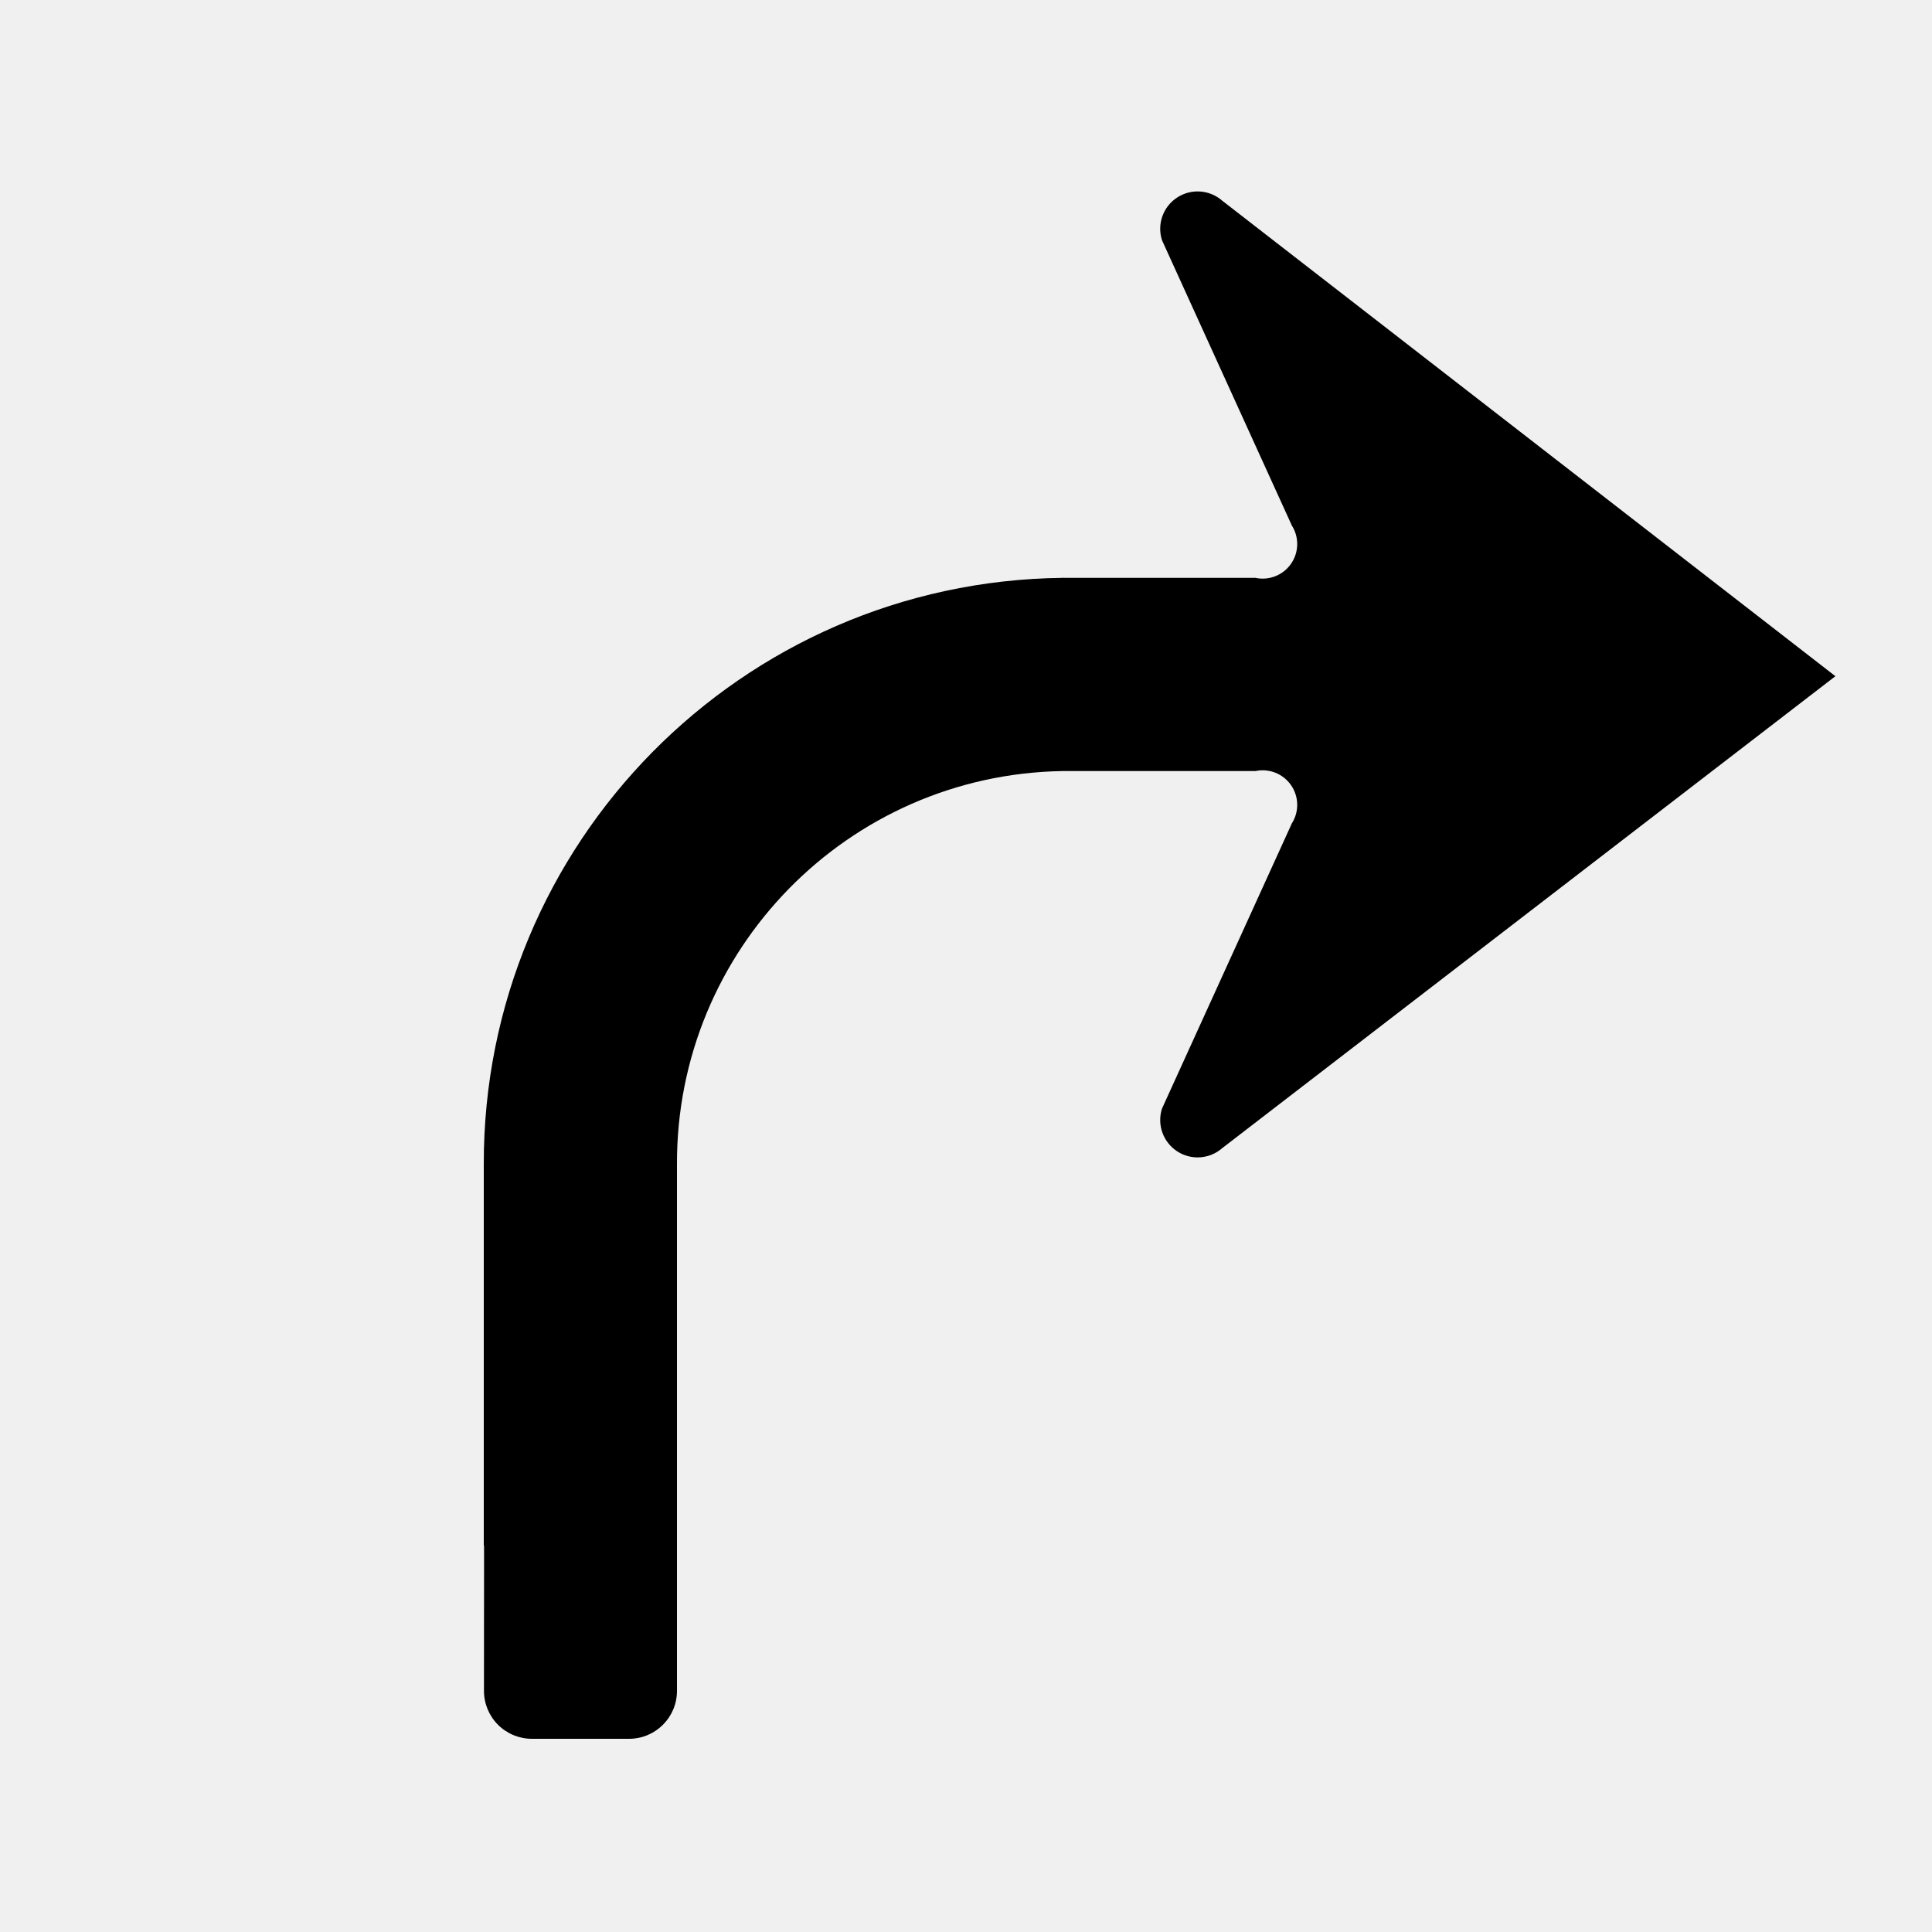
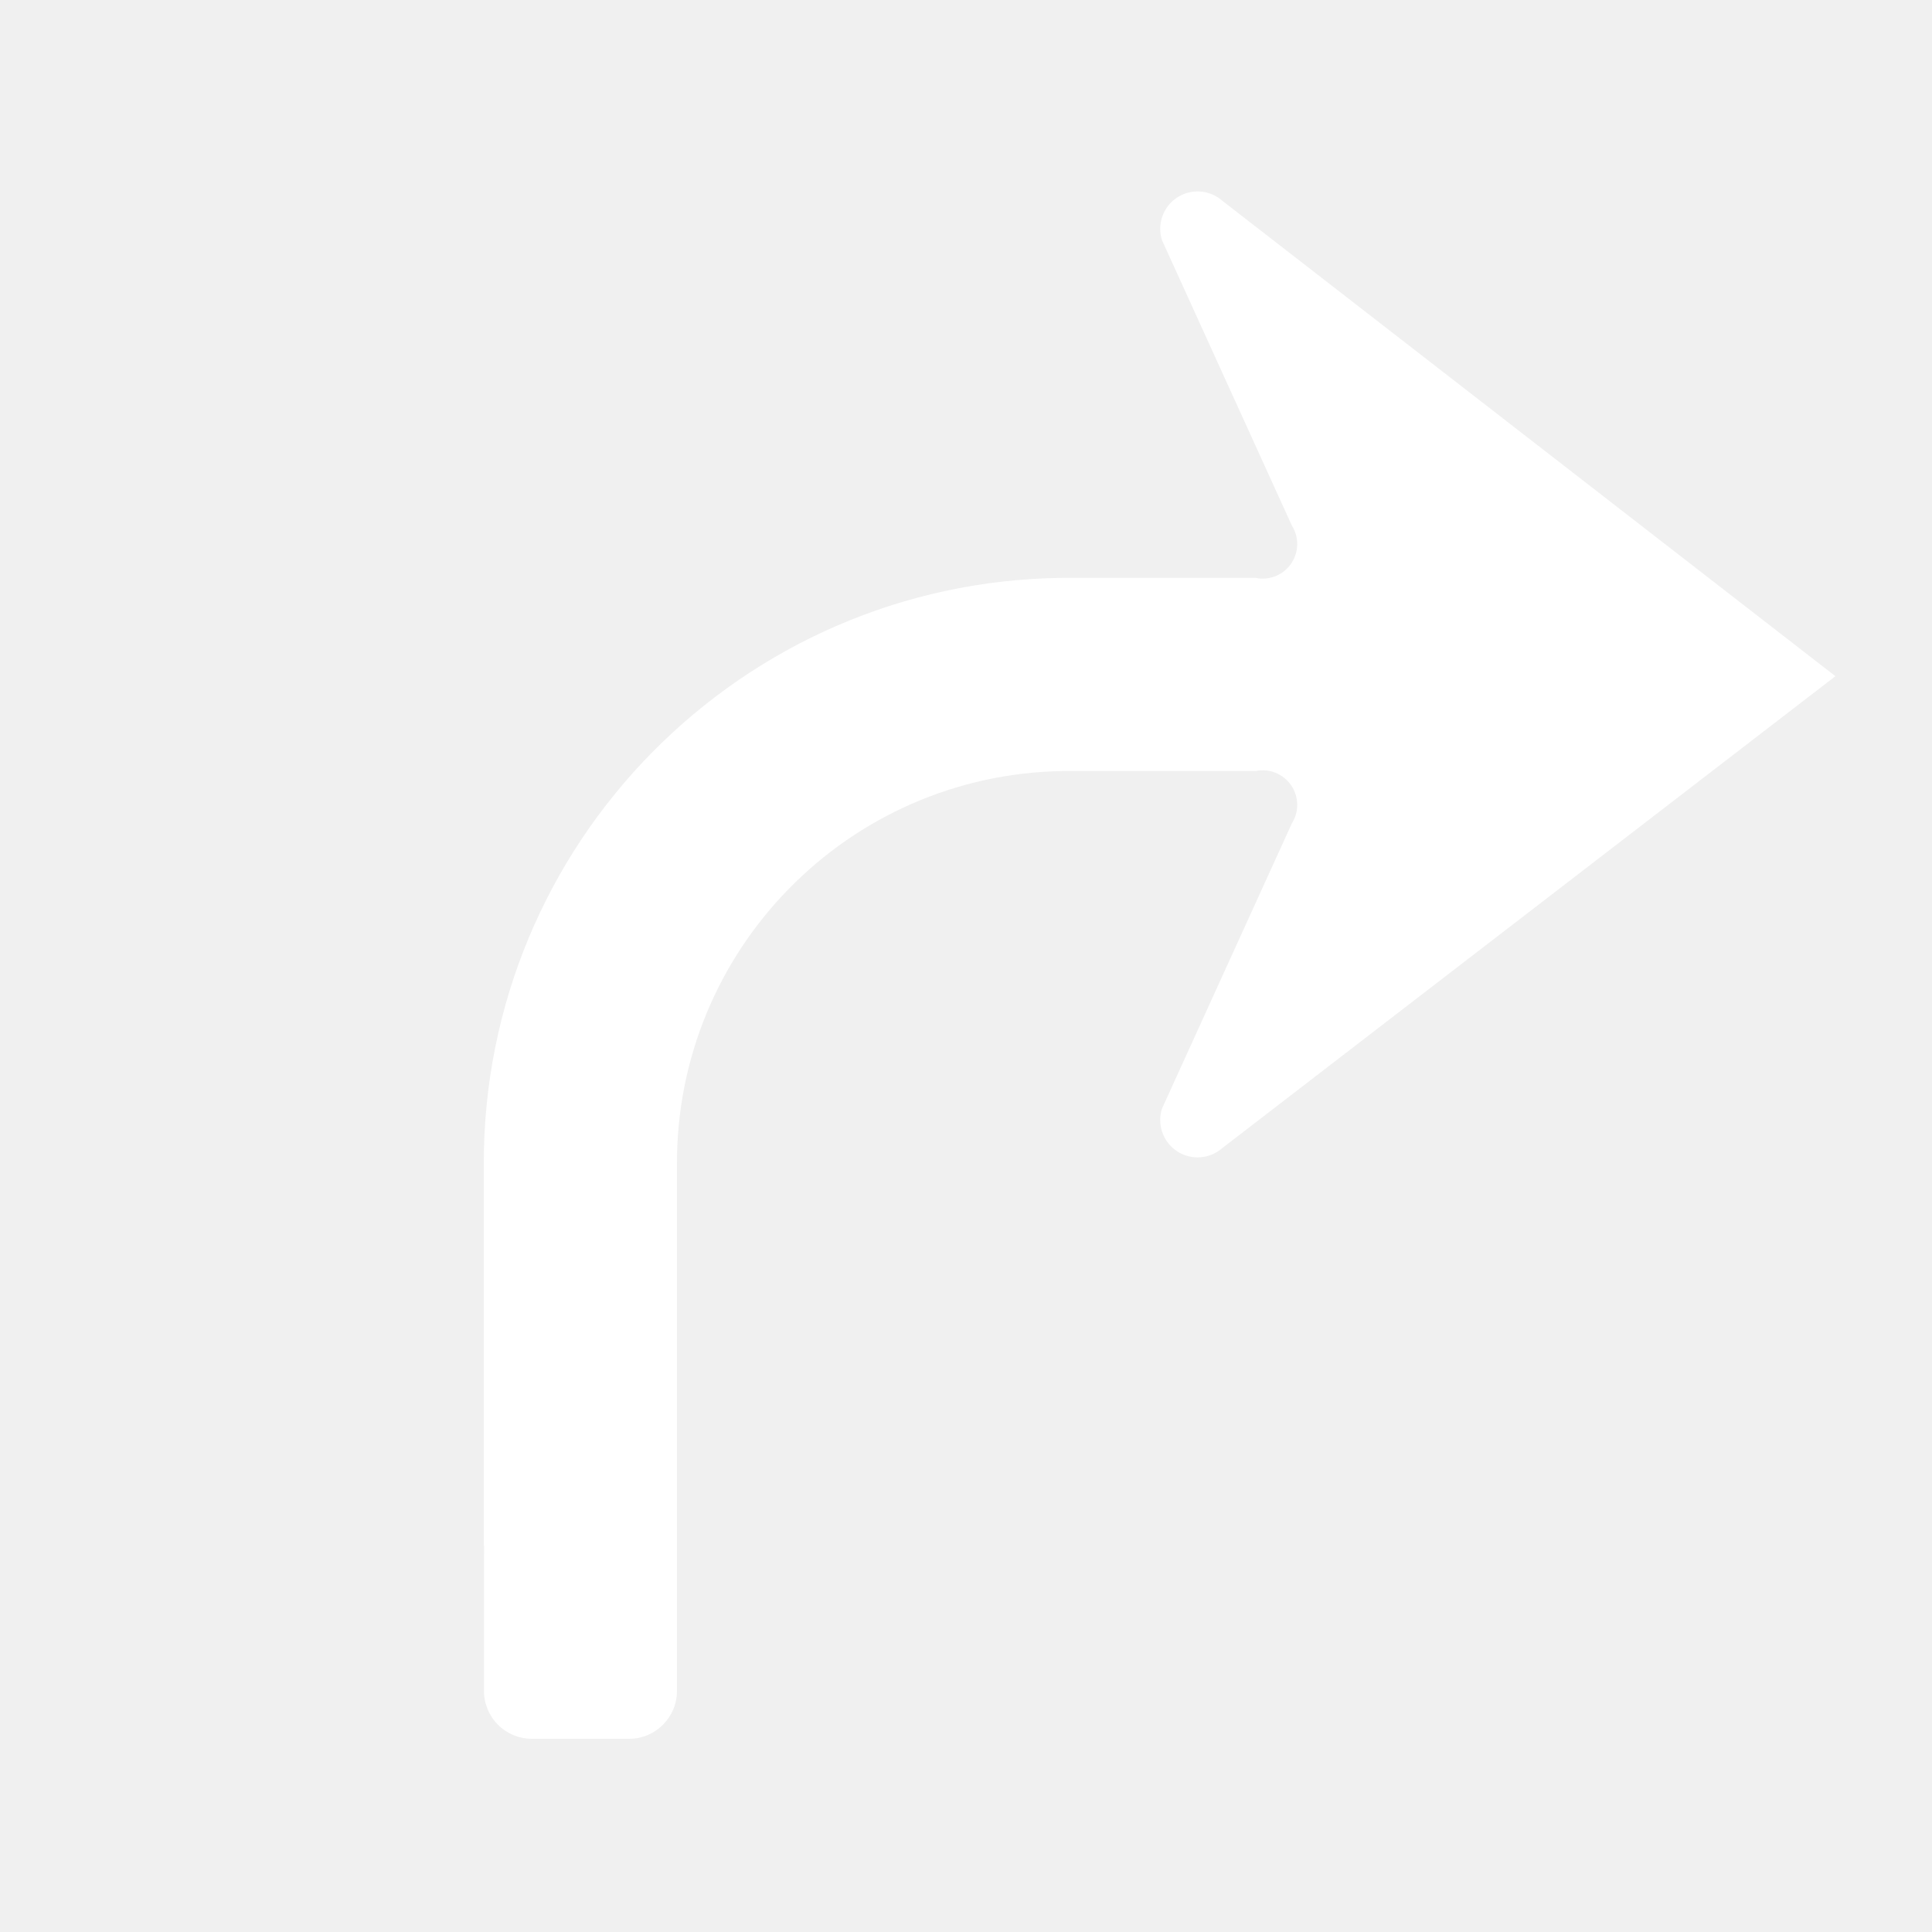
<svg xmlns="http://www.w3.org/2000/svg" id="WORKING_ICONS" data-name="WORKING ICONS" width="20" height="20" viewBox="0 0 20 20">
-   <path fill="#000000" d="M10.997,7.982A4.058,4.058,0,0,0,7.008,12.055v5.449A0.496,0.496,0,0,1,6.512,18H5.506a0.496,0.496,0,0,1-.496-0.497L5.011,16H5.008V12.055a6.06,6.06,0,0,1,5.989-6.073l0.011-.002V5.982h1.988a0.358,0.358,0,0,0,.377-0.542L12.029,2.487A0.387,0.387,0,0,1,12.653,2.078L19,7l-6.347,4.885a0.387,0.387,0,0,1-.624-0.409l1.344-2.952a0.358,0.358,0,0,0-.377-0.542H10.997Z" />
+   <path fill="#ffffff" d="M10.997,7.982A4.058,4.058,0,0,0,7.008,12.055v5.449A0.496,0.496,0,0,1,6.512,18H5.506a0.496,0.496,0,0,1-.496-0.497L5.011,16H5.008V12.055a6.06,6.06,0,0,1,5.989-6.073l0.011-.002V5.982h1.988a0.358,0.358,0,0,0,.377-0.542L12.029,2.487A0.387,0.387,0,0,1,12.653,2.078L19,7l-6.347,4.885a0.387,0.387,0,0,1-.624-0.409l1.344-2.952a0.358,0.358,0,0,0-.377-0.542H10.997Z" />
</svg>
